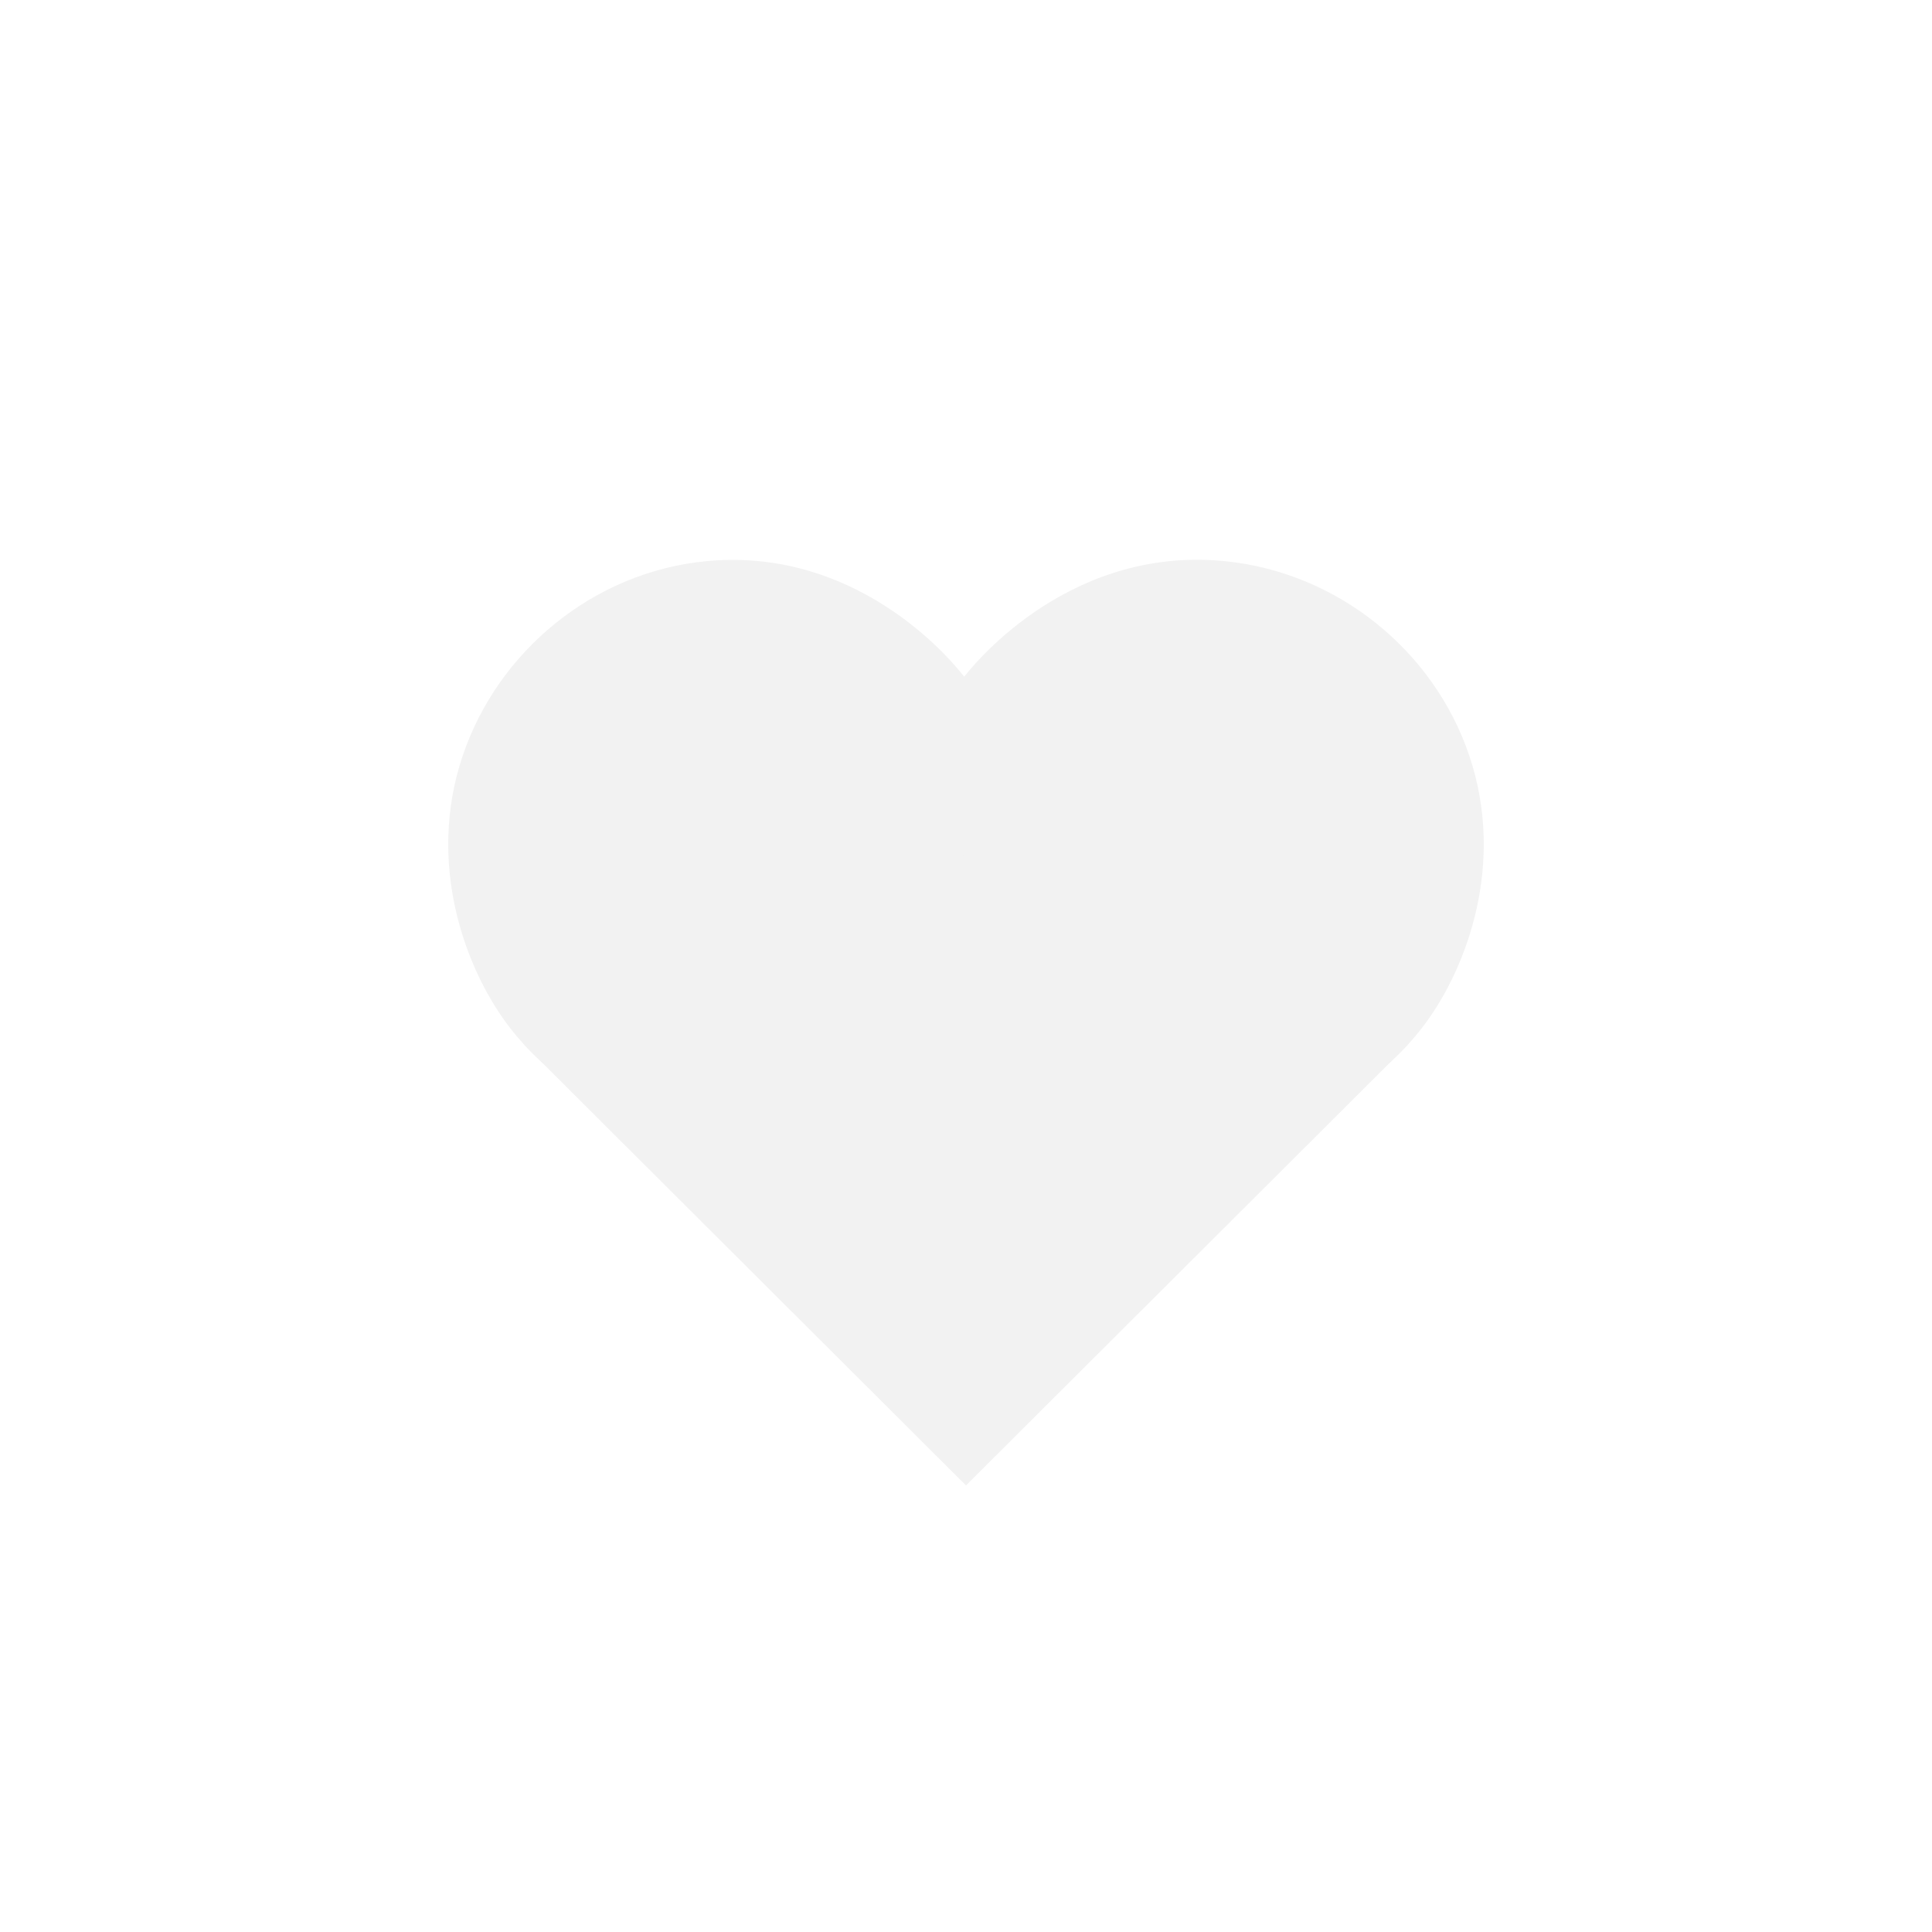
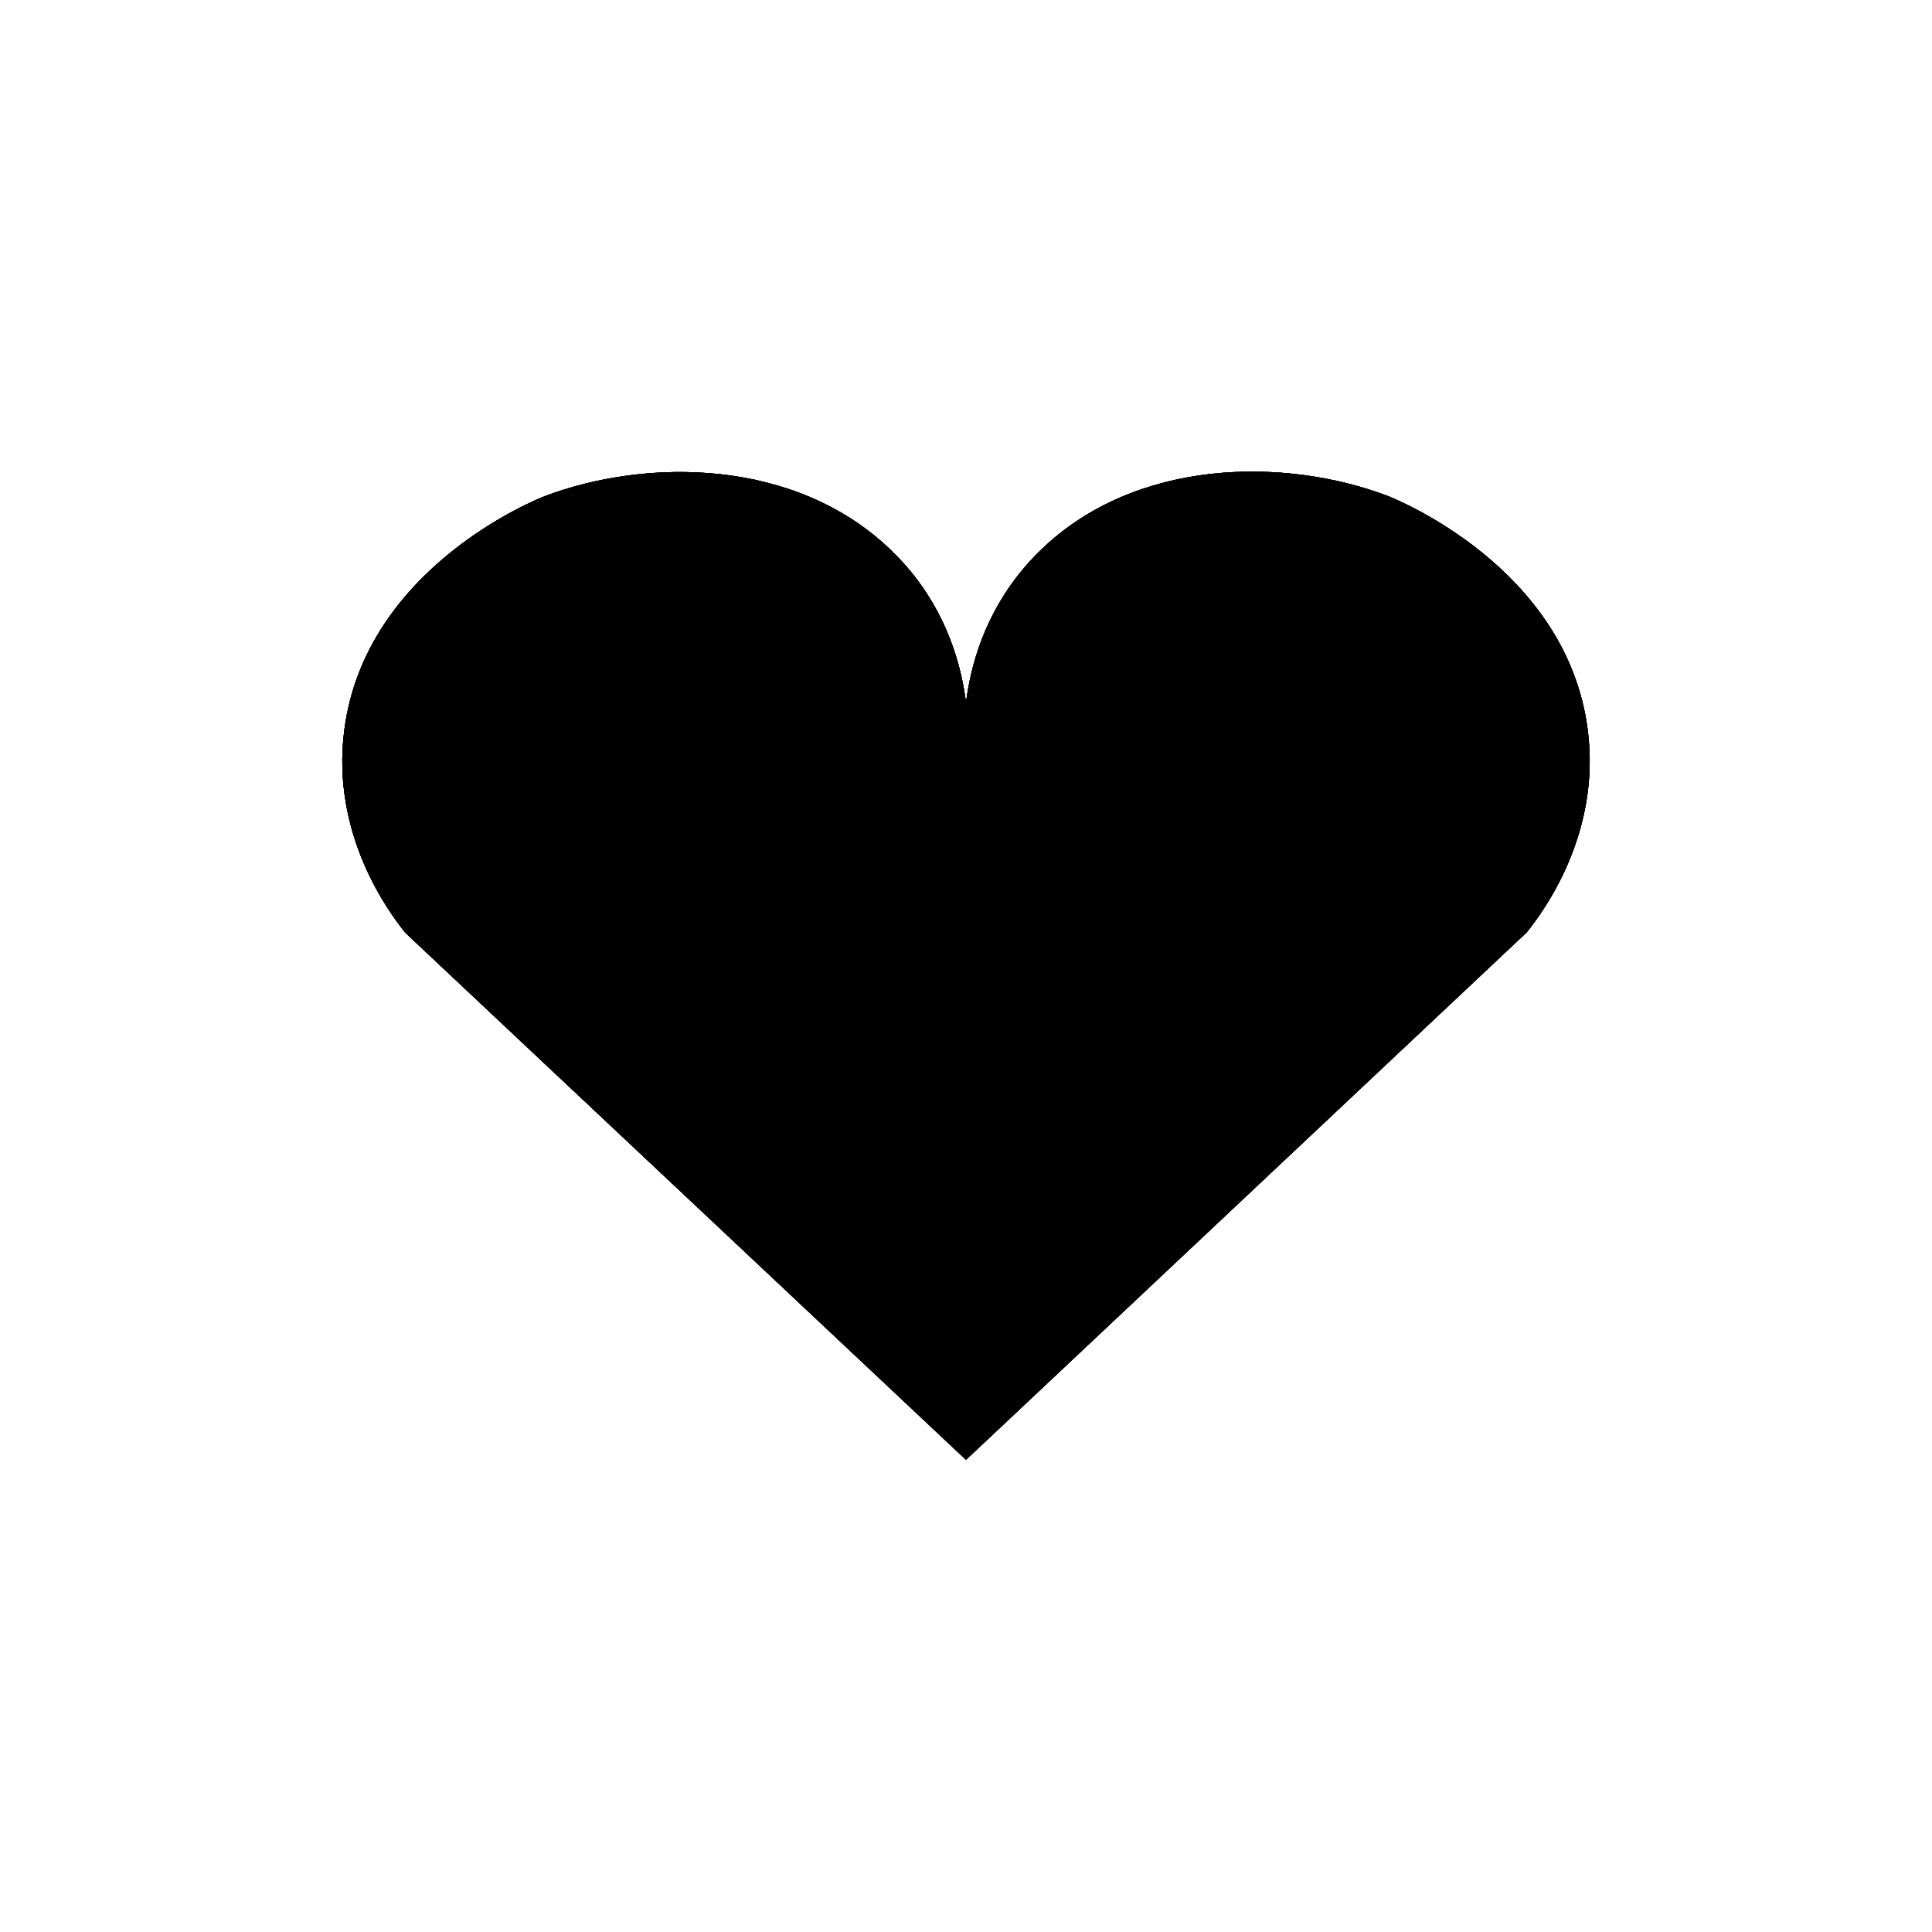
<svg xmlns="http://www.w3.org/2000/svg" version="1.1" id="Слой_1" x="0px" y="0px" viewBox="0 0 500 500" style="enable-background:new 0 0 500 500;" xml:space="preserve">
-   <style type="text/css">
- 	.st0{fill:#F2F2F2;}
- </style>
-   <g>
-     <g>
-       <path class="st0" d="M250,377.856c-52.313-50.561-87.594-83.685-108.374-101.718c-1.866-1.62-6.71-5.803-11.507-12.672    c-10.829-15.509-19.983-42.652-9.476-70.394c10.03-26.483,35.273-46.379,64.979-48.058c38.253-2.161,61.601,27.149,63.626,29.782    c8.192,8.89,17.817,21.005,26.535,36.617c10.832,19.4,16.478,37.418,19.565,50.87" />
-       <path class="st0" d="M250,377.856c52.313-50.561,87.594-83.685,108.374-101.718c1.866-1.62,6.71-5.803,11.507-12.672    c10.829-15.509,19.983-42.652,9.476-70.394c-10.149-26.796-35.622-46.188-64.979-48.058c-39.58-2.521-63.449,28.249-65.204,30.595    " />
-     </g>
-     <polygon class="st0" points="249.999,384.435 364.304,270.415 135.696,270.415  " />
-   </g>
+   <path d="M250,200.6v177.2L104.9,241.4c-4.1-5.1-19.3-25.3-15.8-52.4c5.4-42.2,50.1-59.9,51.9-60.6c26.5-10,65.1-9.8,89.7,14.1  C254.3,165.3,250.7,195.8,250,200.6z" />
+   <path d="M250,200.6v177.2l145.1-136.5c4.1-5.1,19.3-25.3,15.8-52.4c-5.4-42.2-50.1-59.9-51.9-60.6c-26.5-10-65.1-9.8-89.7,14.1  C245.7,165.3,249.3,195.8,250,200.6z" />
+   <path d="M250,200.6v177.2L104.9,241.4c-4.1-5.1-19.3-25.3-15.8-52.4c5.4-42.2,50.1-59.9,51.9-60.6c26.5-10,65.1-9.8,89.7,14.1  C254.3,165.3,250.7,195.8,250,200.6z" />
+   <path d="M250,200.6v177.2l145.1-136.5c4.1-5.1,19.3-25.3,15.8-52.4c-5.4-42.2-50.1-59.9-51.9-60.6c-26.5-10-65.1-9.8-89.7,14.1  C245.7,165.3,249.3,195.8,250,200.6z" />
+   <path d="M250,200.6v177.2L104.9,241.4c-4.1-5.1-19.3-25.3-15.8-52.4c5.4-42.2,50.1-59.9,51.9-60.6c26.5-10,65.1-9.8,89.7,14.1  C254.3,165.3,250.7,195.8,250,200.6z" />
+   <path d="M250,200.6v177.2l145.1-136.5c4.1-5.1,19.3-25.3,15.8-52.4c-5.4-42.2-50.1-59.9-51.9-60.6c-26.5-10-65.1-9.8-89.7,14.1  C245.7,165.3,249.3,195.8,250,200.6z" />
+   <path d="M250,200.6v177.2L104.9,241.4c-4.1-5.1-19.3-25.3-15.8-52.4c5.4-42.2,50.1-59.9,51.9-60.6c26.5-10,65.1-9.8,89.7,14.1  C254.3,165.3,250.7,195.8,250,200.6z" />
+   <path d="M250,200.6v177.2l145.1-136.5c4.1-5.1,19.3-25.3,15.8-52.4c-5.4-42.2-50.1-59.9-51.9-60.6c-26.5-10-65.1-9.8-89.7,14.1  C245.7,165.3,249.3,195.8,250,200.6z" />
</svg>
